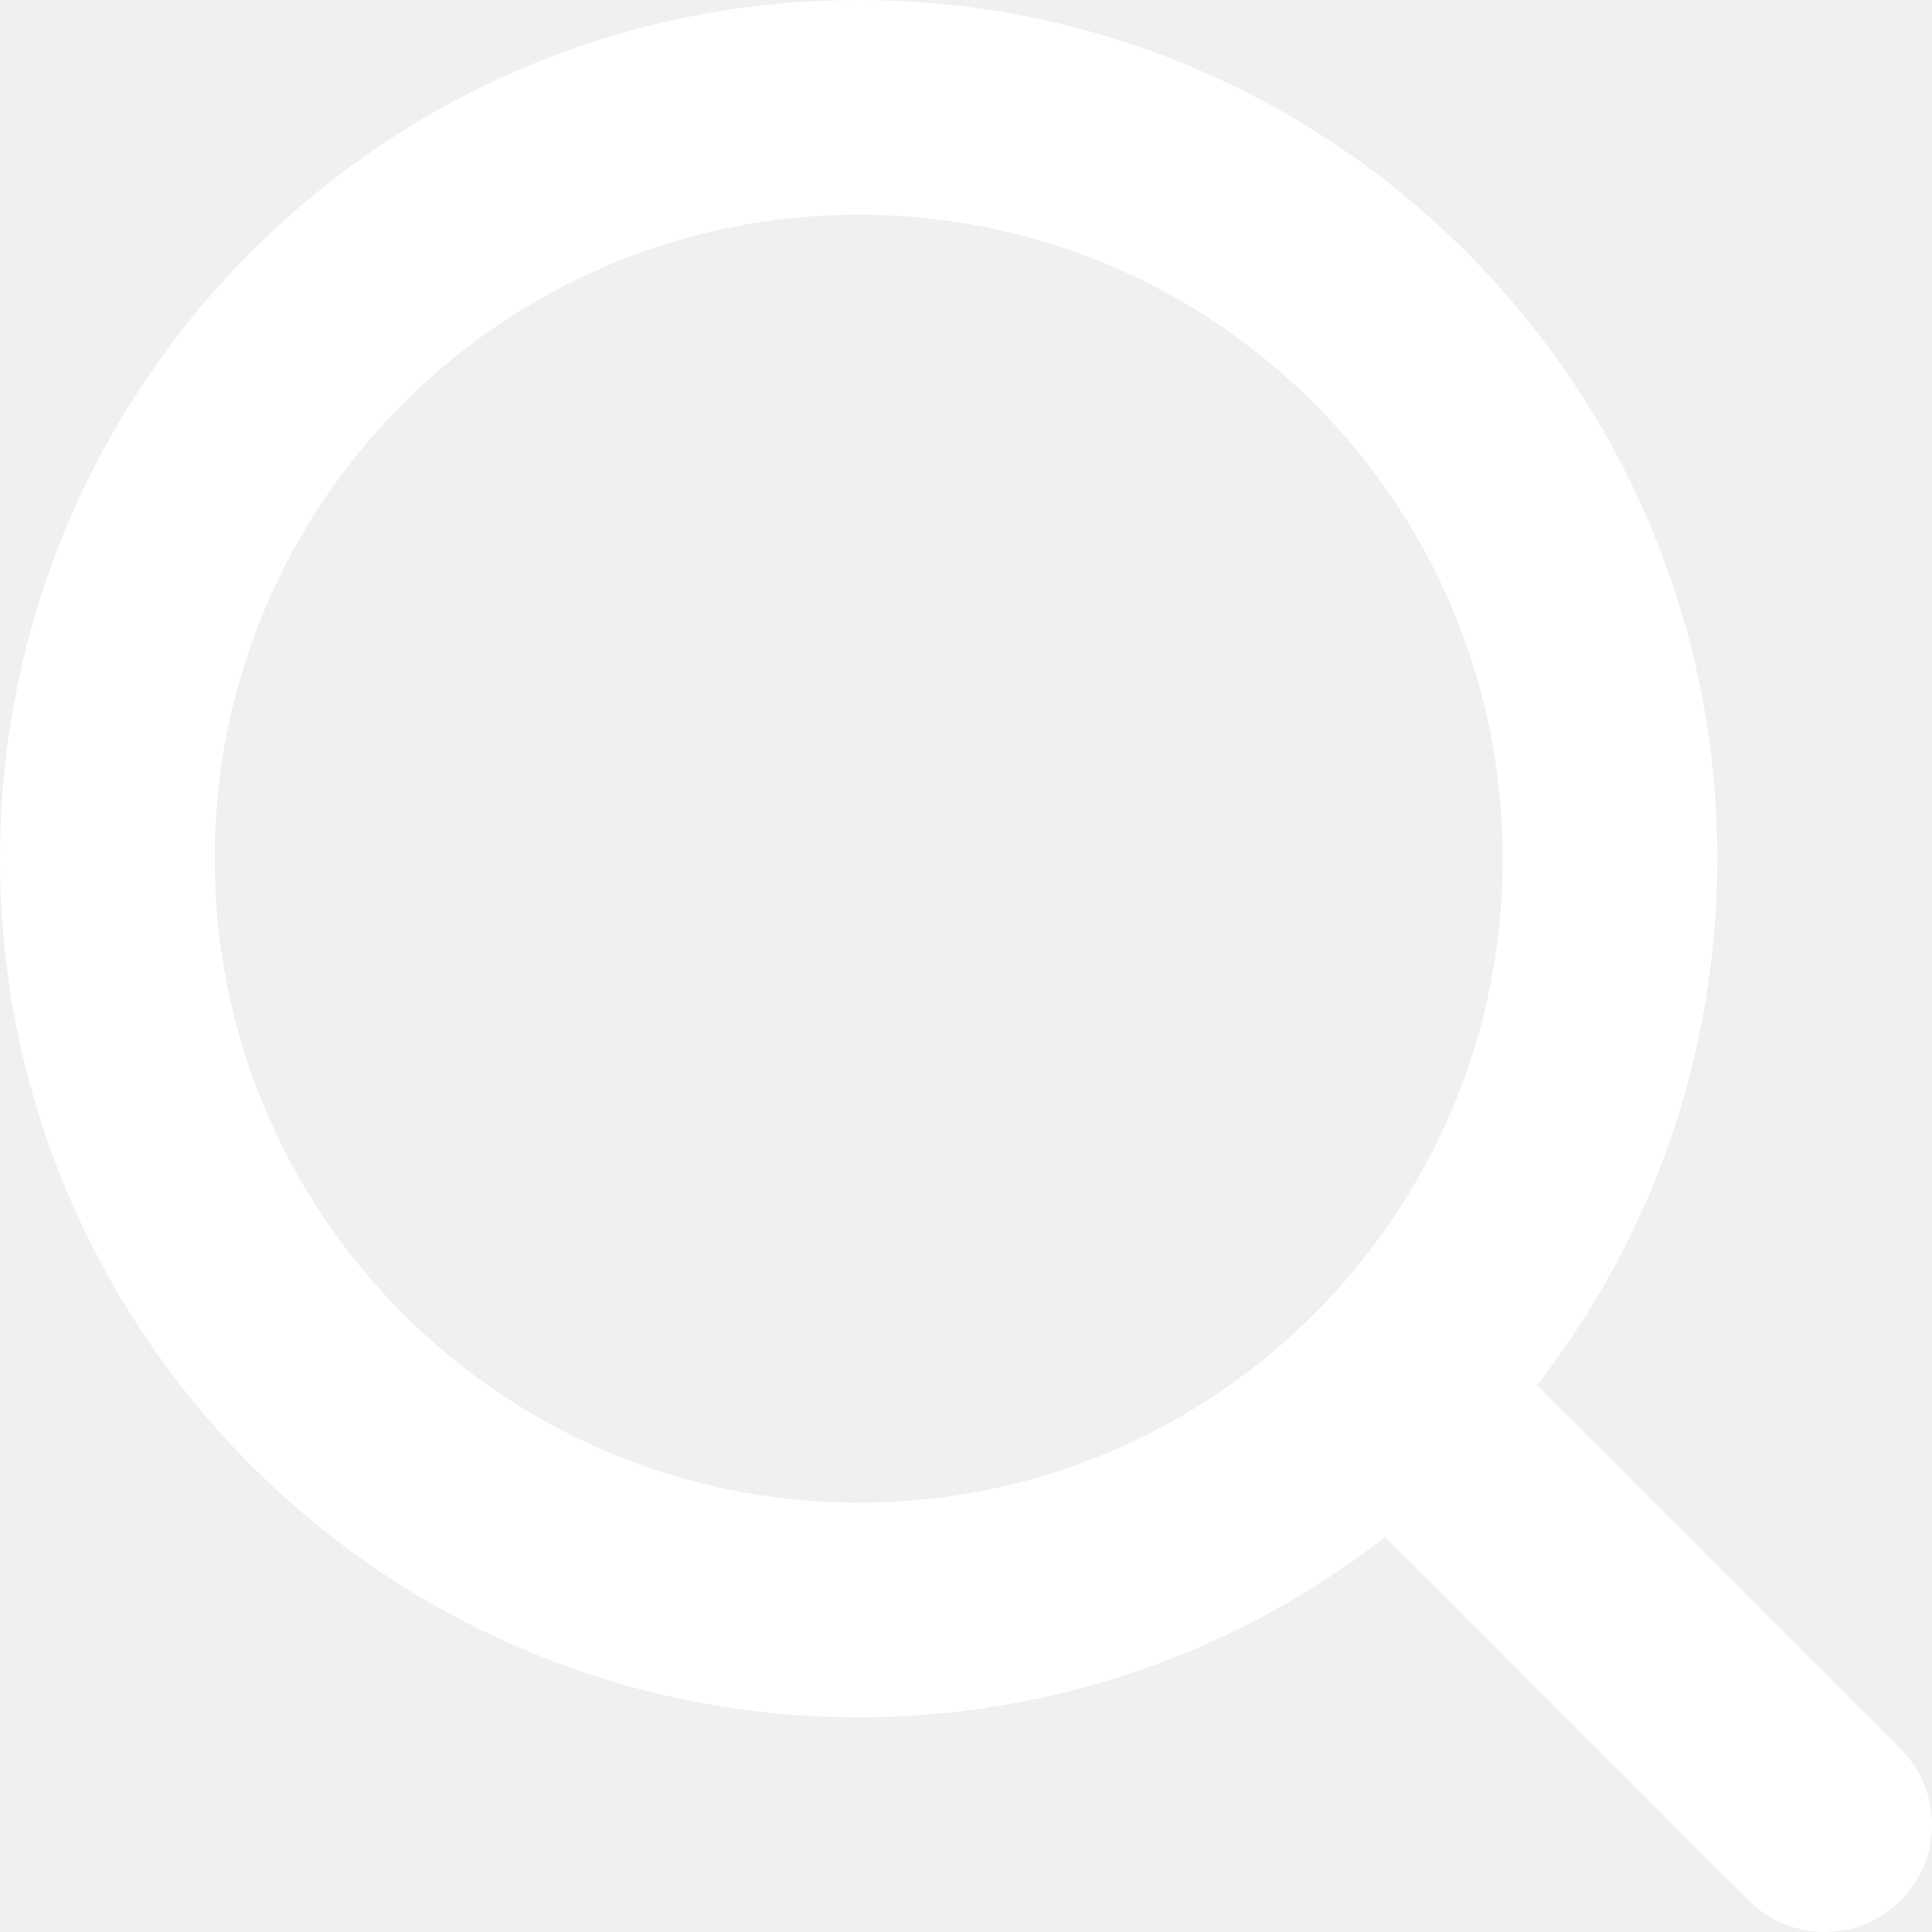
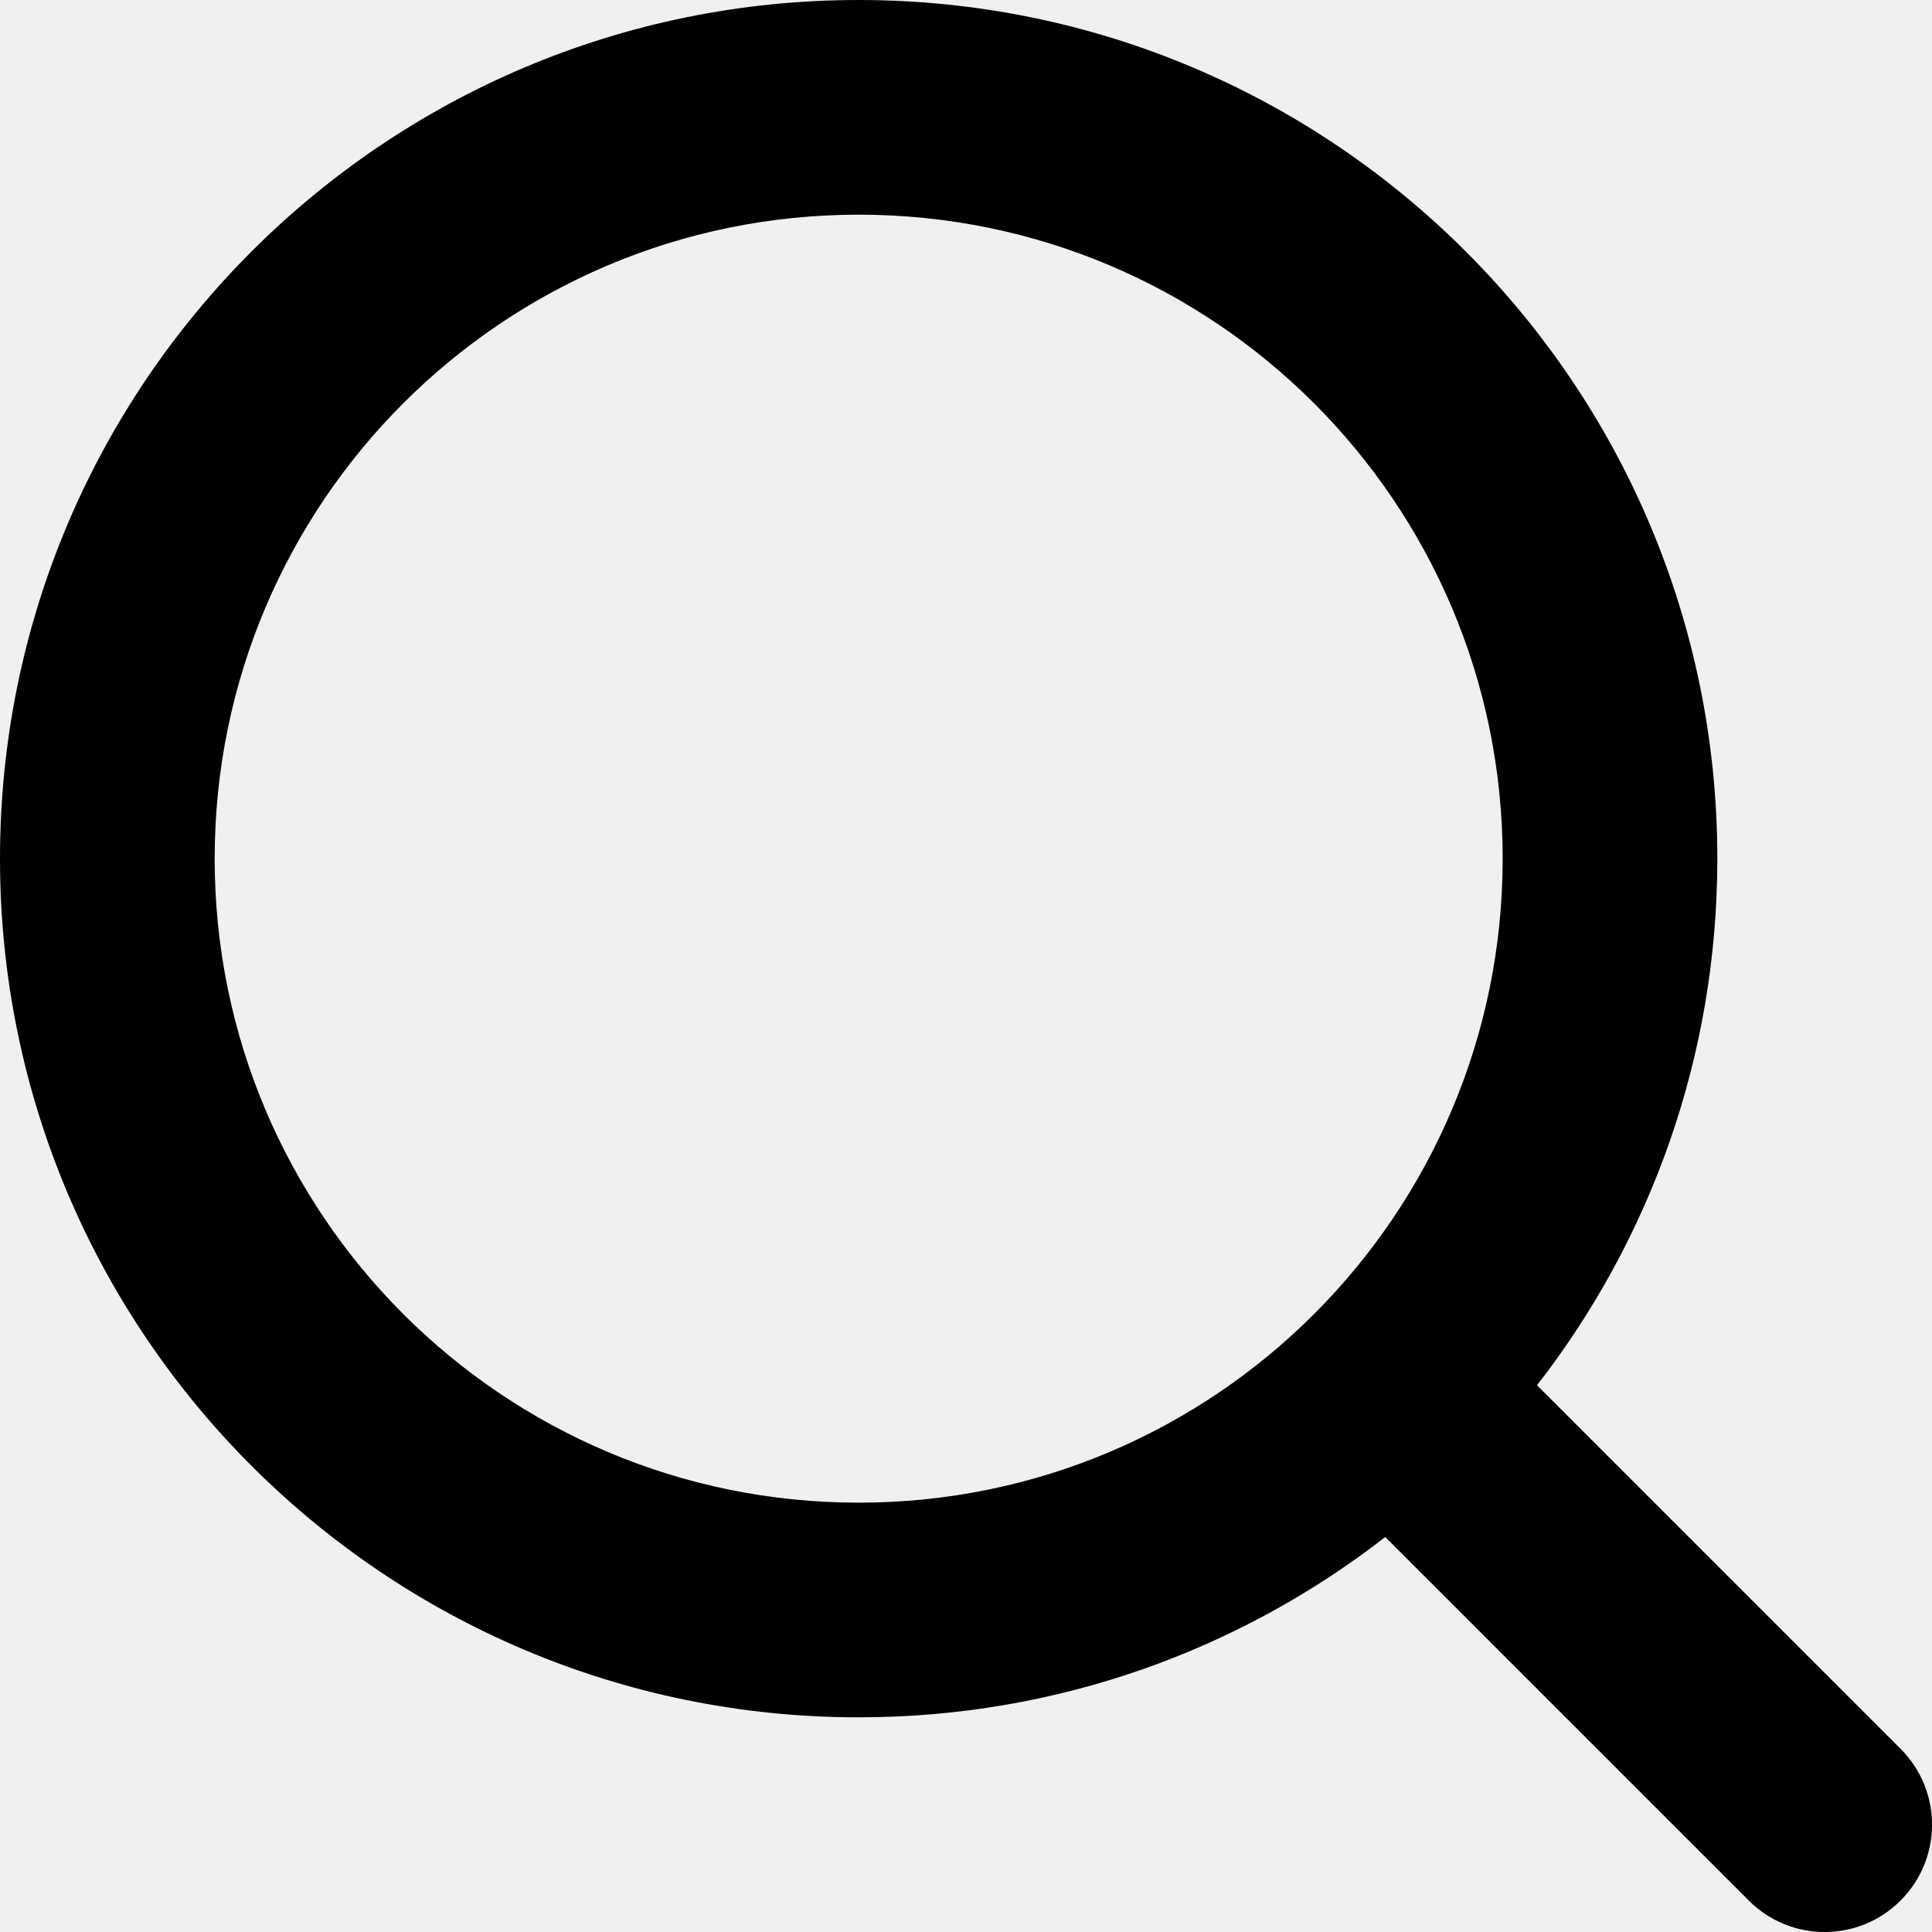
<svg xmlns="http://www.w3.org/2000/svg" width="100%" height="100%" viewBox="0 0 600 600" version="1.1" xml:space="preserve" style="fill-rule:evenodd;clip-rule:evenodd;stroke-linejoin:round;stroke-miterlimit:2;">
  <g transform="matrix(1,0,0,1,-100,-100)">
    <g transform="matrix(33.33333,0,0,33.33333,0,0)">
-       <path d="M11,3C6.582,3 3,6.582 3,11C3,15.418 6.582,19 11,19C12.849,19 14.551,18.373 15.906,17.32L19.293,20.707C19.683,21.098 20.317,21.098 20.707,20.707C21.098,20.317 21.098,19.683 20.707,19.293L17.32,15.906C18.373,14.551 19,12.849 19,11C19,6.582 15.418,3 11,3ZM5,11C5,7.686 7.686,5 11,5C14.314,5 17,7.686 17,11C17,14.314 14.314,17 11,17C7.686,17 5,14.314 5,11Z" style="fill:white;" />
+       <path d="M11,3C6.582,3 3,6.582 3,11C3,15.418 6.582,19 11,19C12.849,19 14.551,18.373 15.906,17.32L19.293,20.707C19.683,21.098 20.317,21.098 20.707,20.707C21.098,20.317 21.098,19.683 20.707,19.293L17.32,15.906C18.373,14.551 19,12.849 19,11C19,6.582 15.418,3 11,3ZM5,11C5,7.686 7.686,5 11,5C14.314,5 17,7.686 17,11C17,14.314 14.314,17 11,17C7.686,17 5,14.314 5,11Z" style="fill:currentColor;" />
    </g>
  </g>
</svg>
